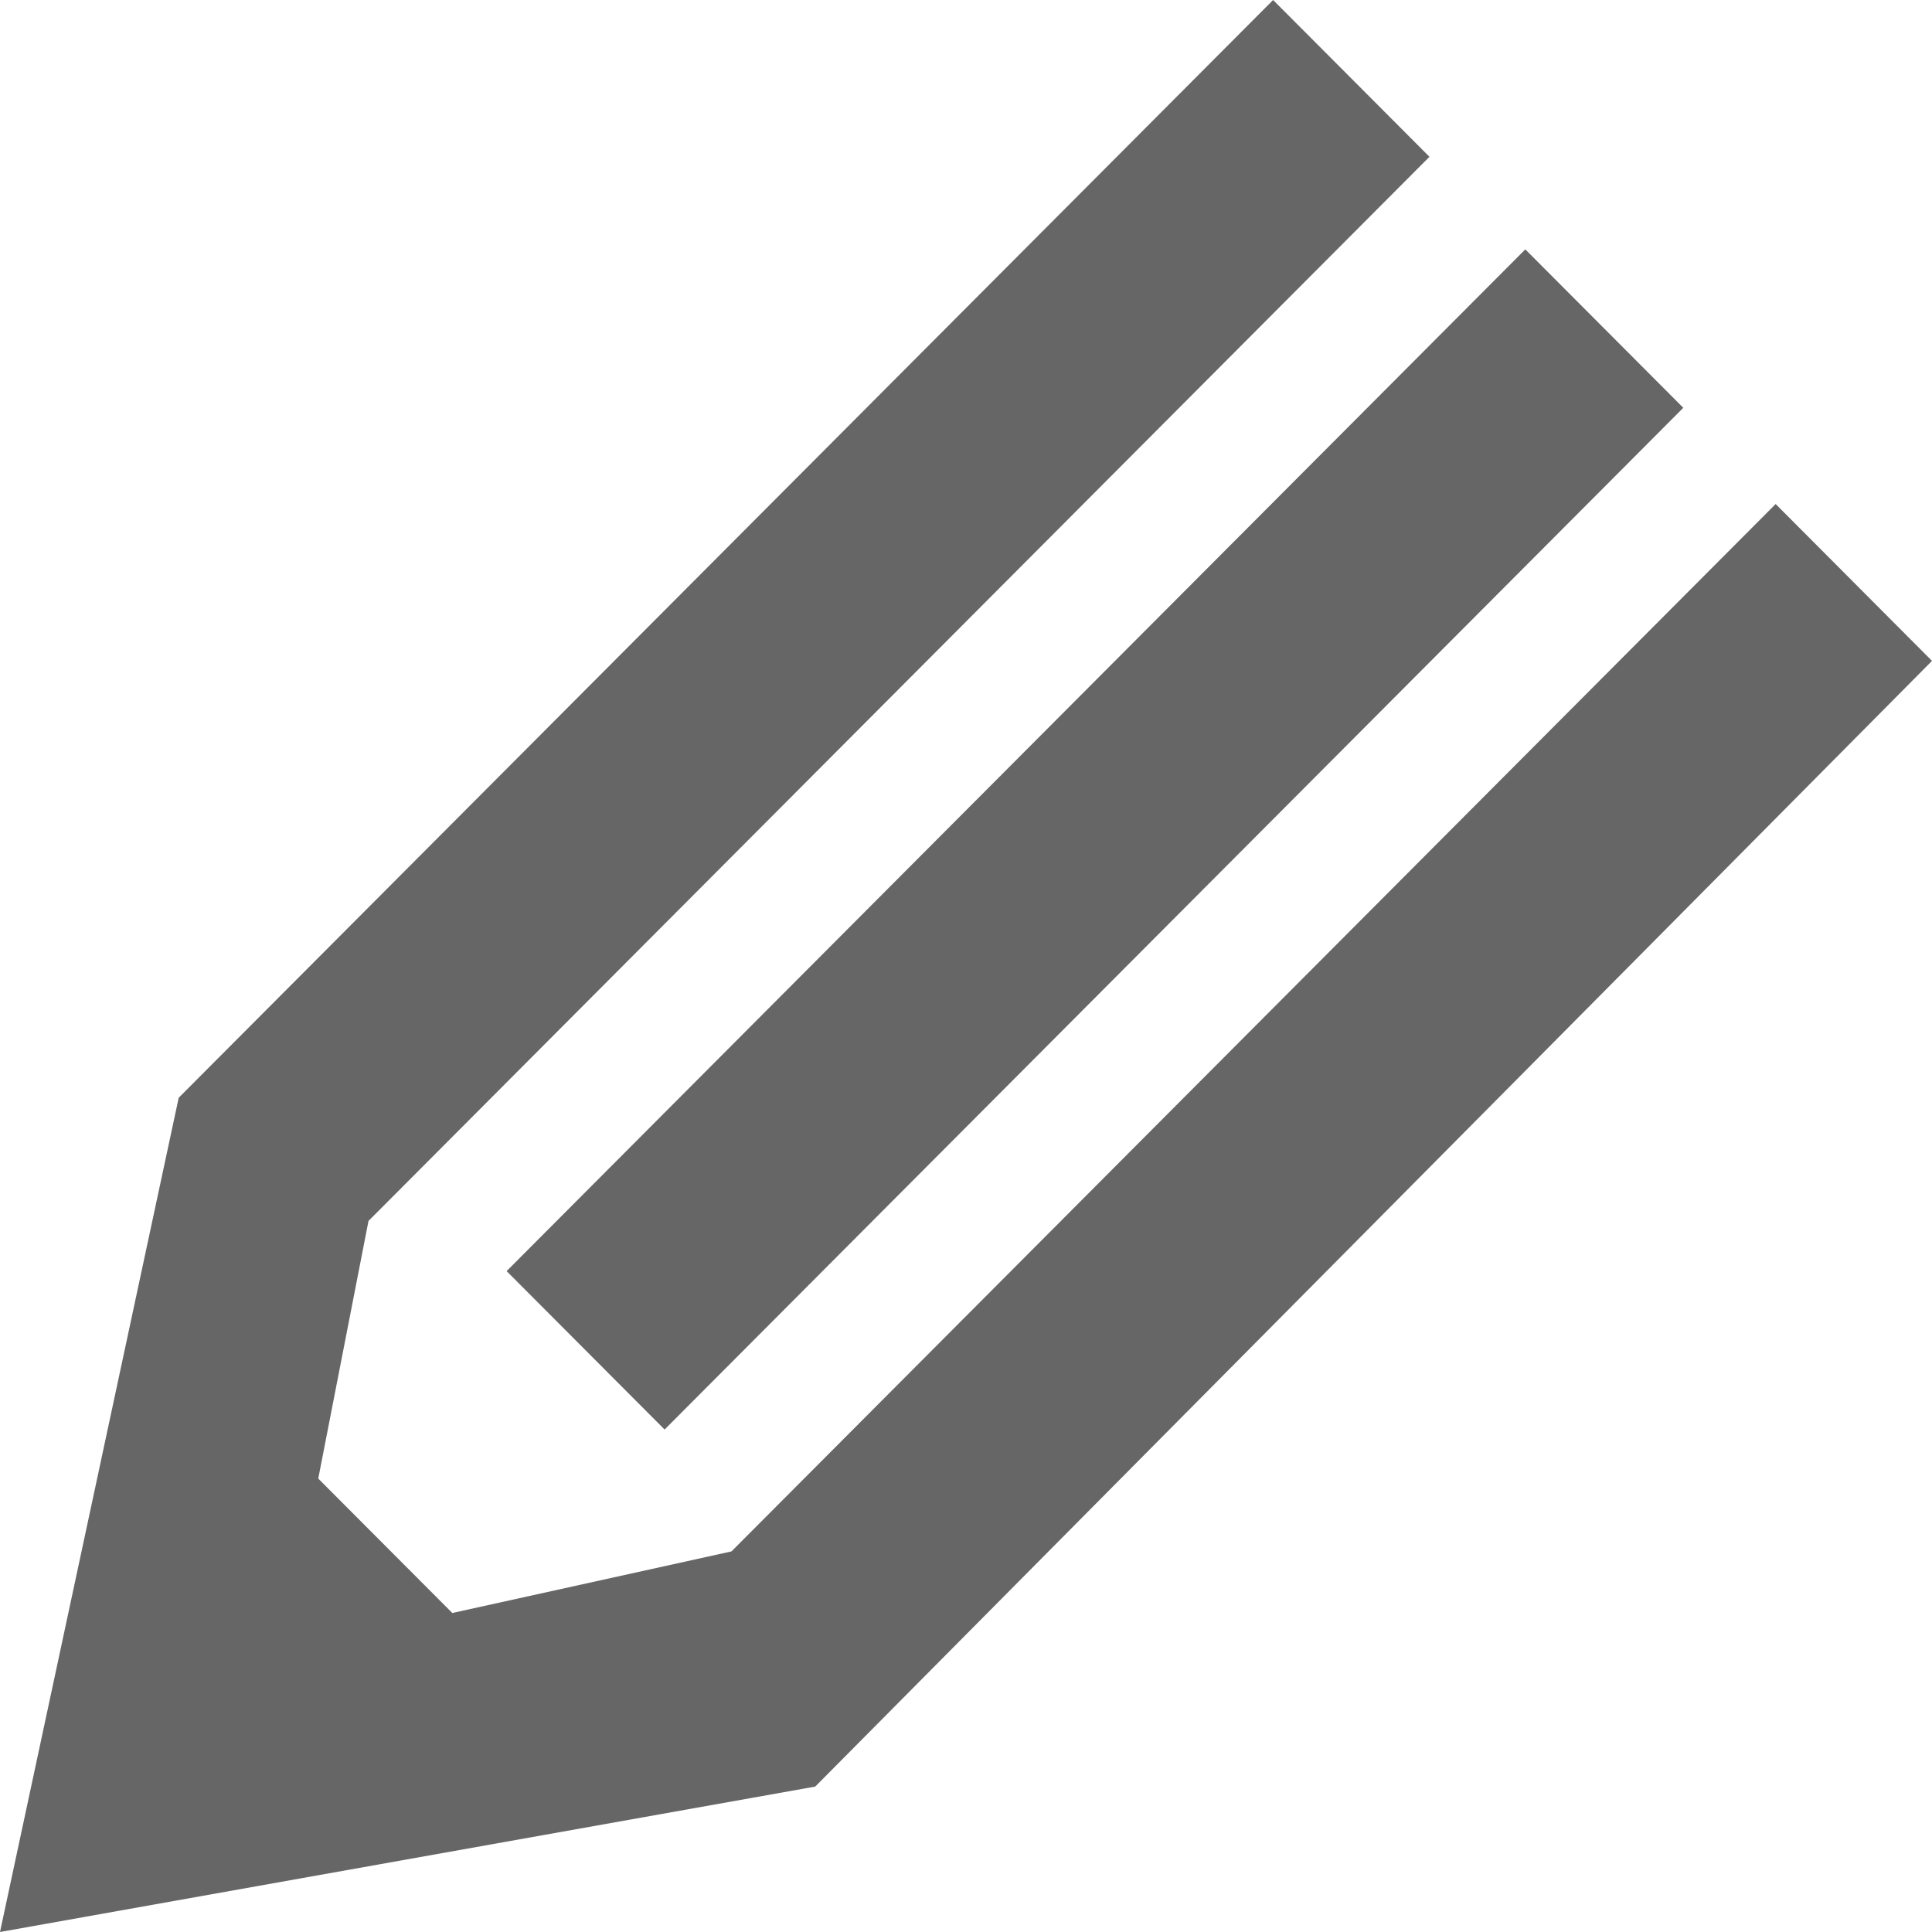
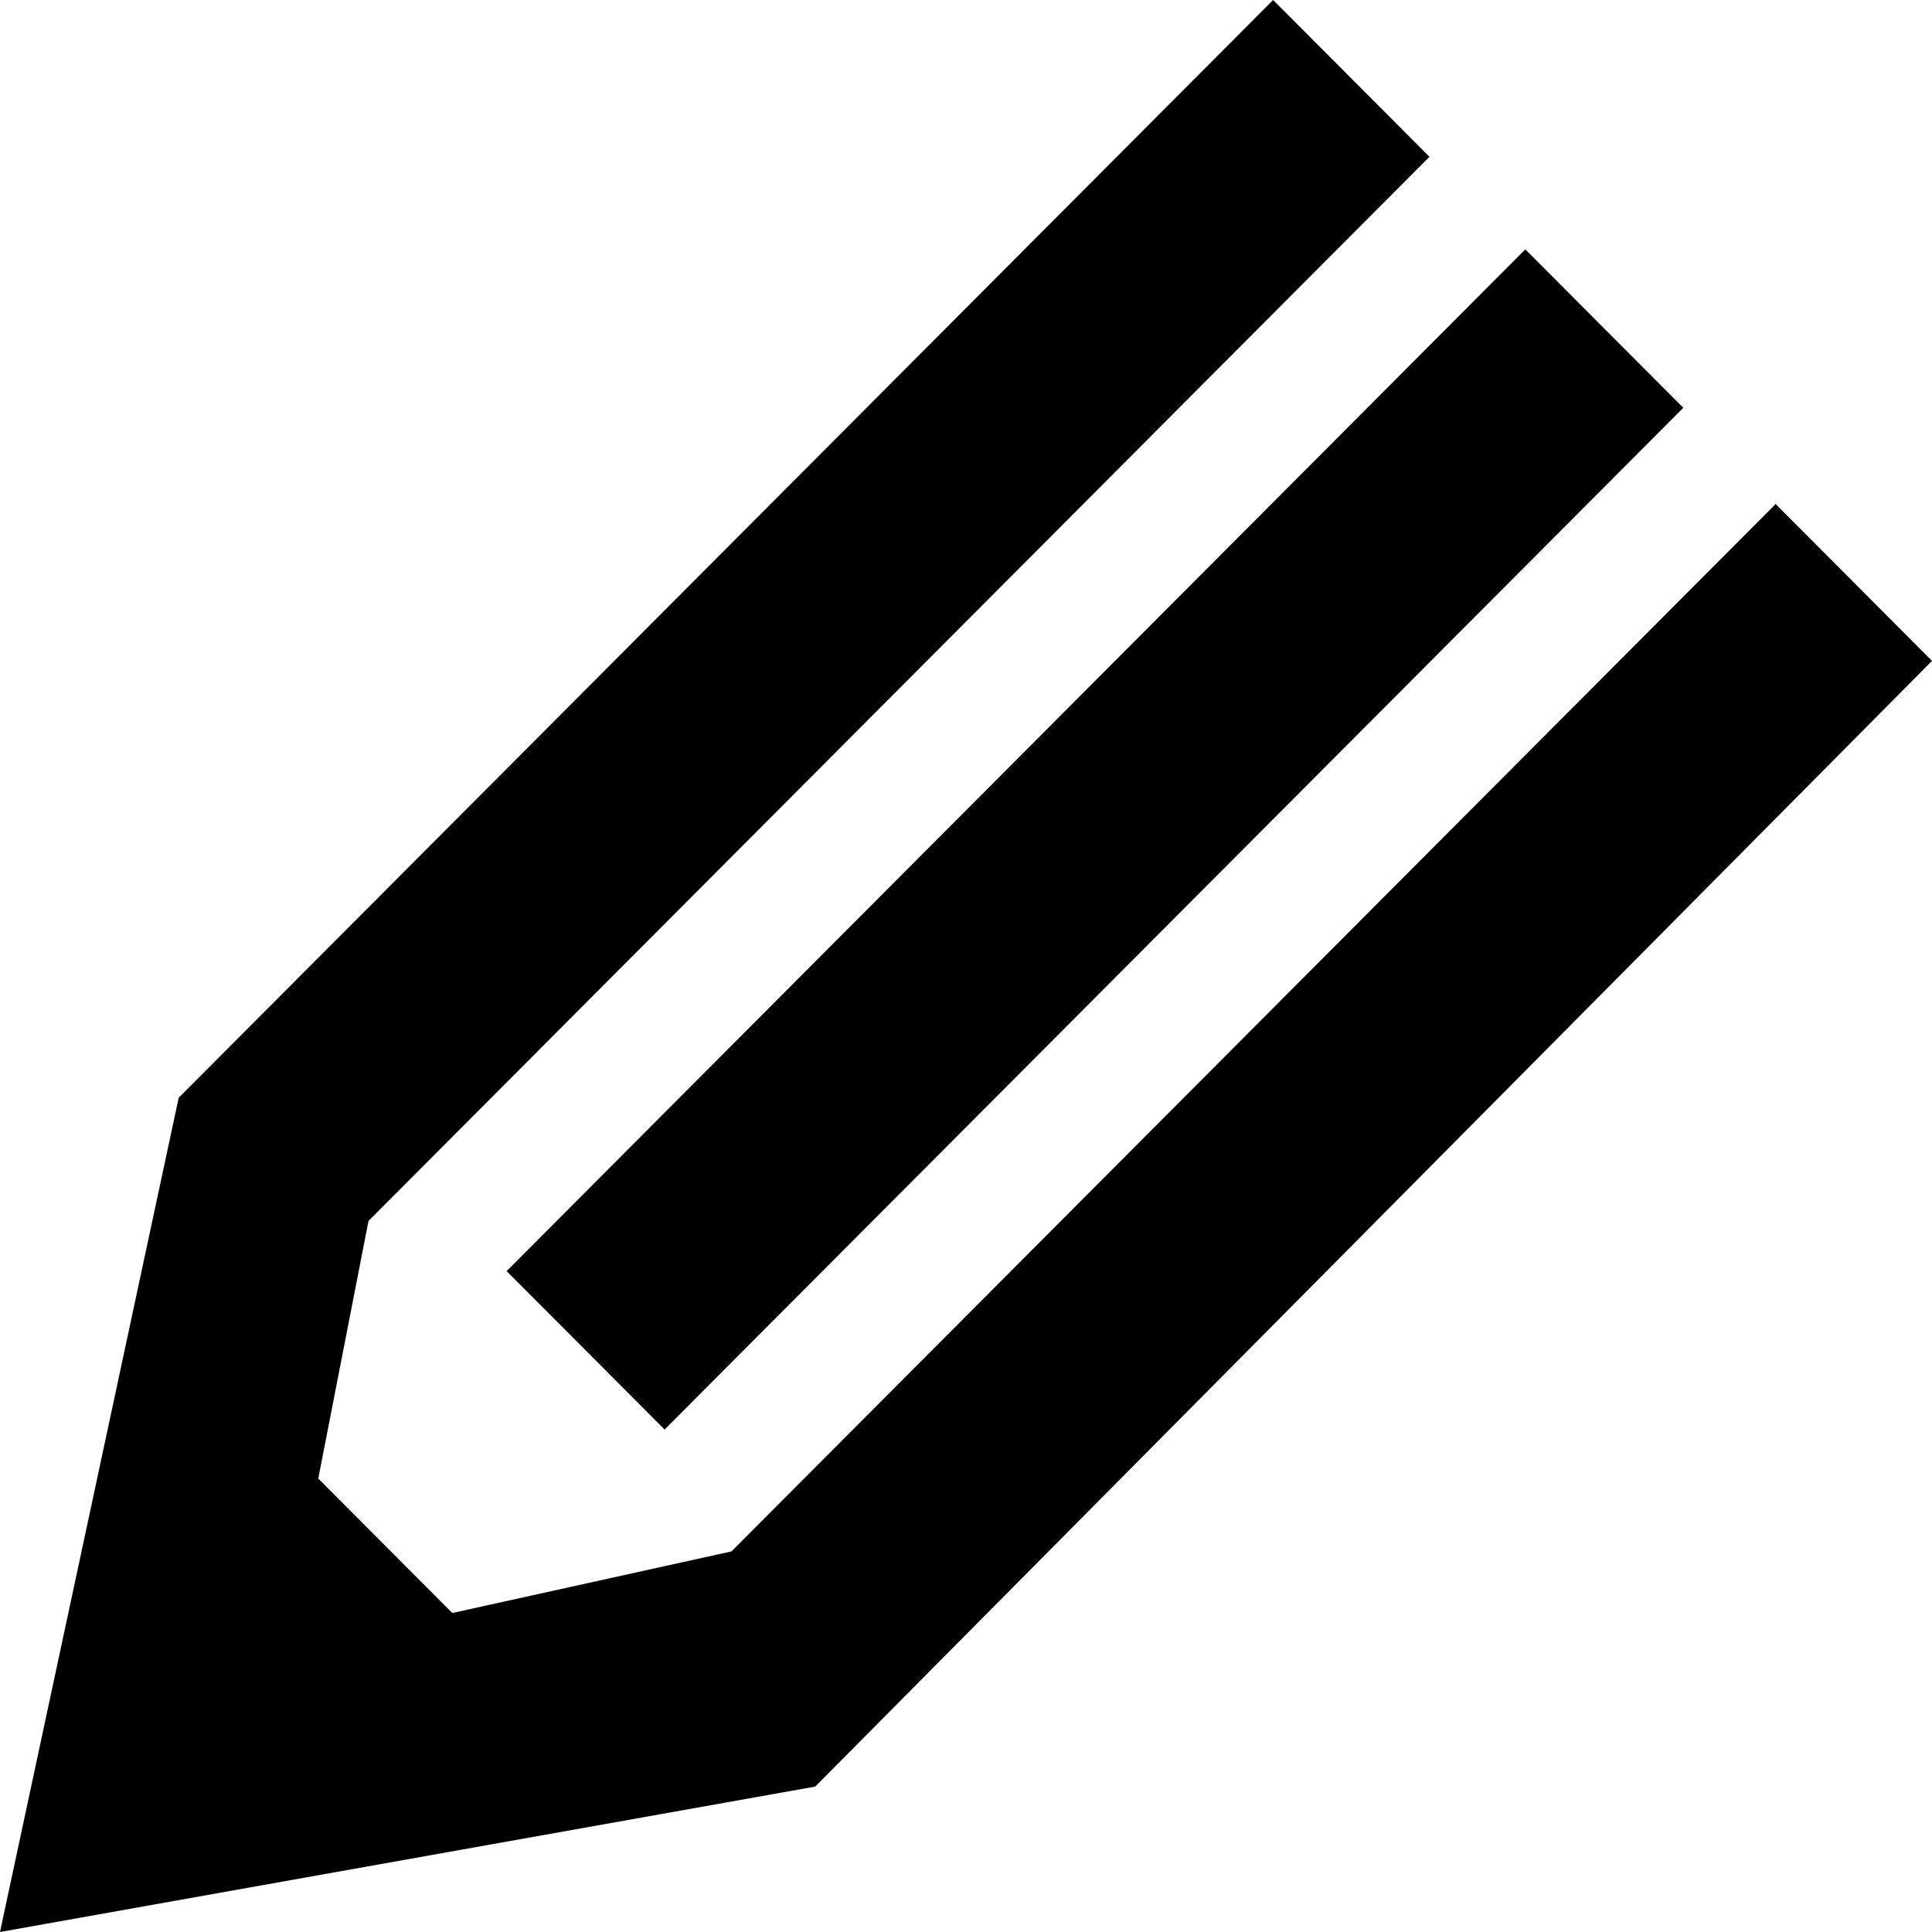
<svg xmlns="http://www.w3.org/2000/svg" width="26px" height="26px" viewBox="0 0 26 26" version="1.1">
  <defs />
  <g id="Page-1" stroke="none" stroke-width="1" fill="none" fill-rule="evenodd">
-     <g id="edit" fill="#666666" fill-rule="nonzero">
+     <g id="edit" fill="#000" fill-rule="nonzero">
      <path d="M26,8.894 L10.971,24.043 L0,26 L2.405,14.773 L17.133,0 L19.237,2.11 L4.959,16.431 L4.283,19.898 L6.087,21.707 L9.844,20.878 L23.896,6.783 L26,8.894 Z M6.818,17.106 L20.527,3.356 L22.653,5.488 L8.944,19.238 L6.818,17.106 Z" id="path-1" />
    </g>
  </g>
</svg>
